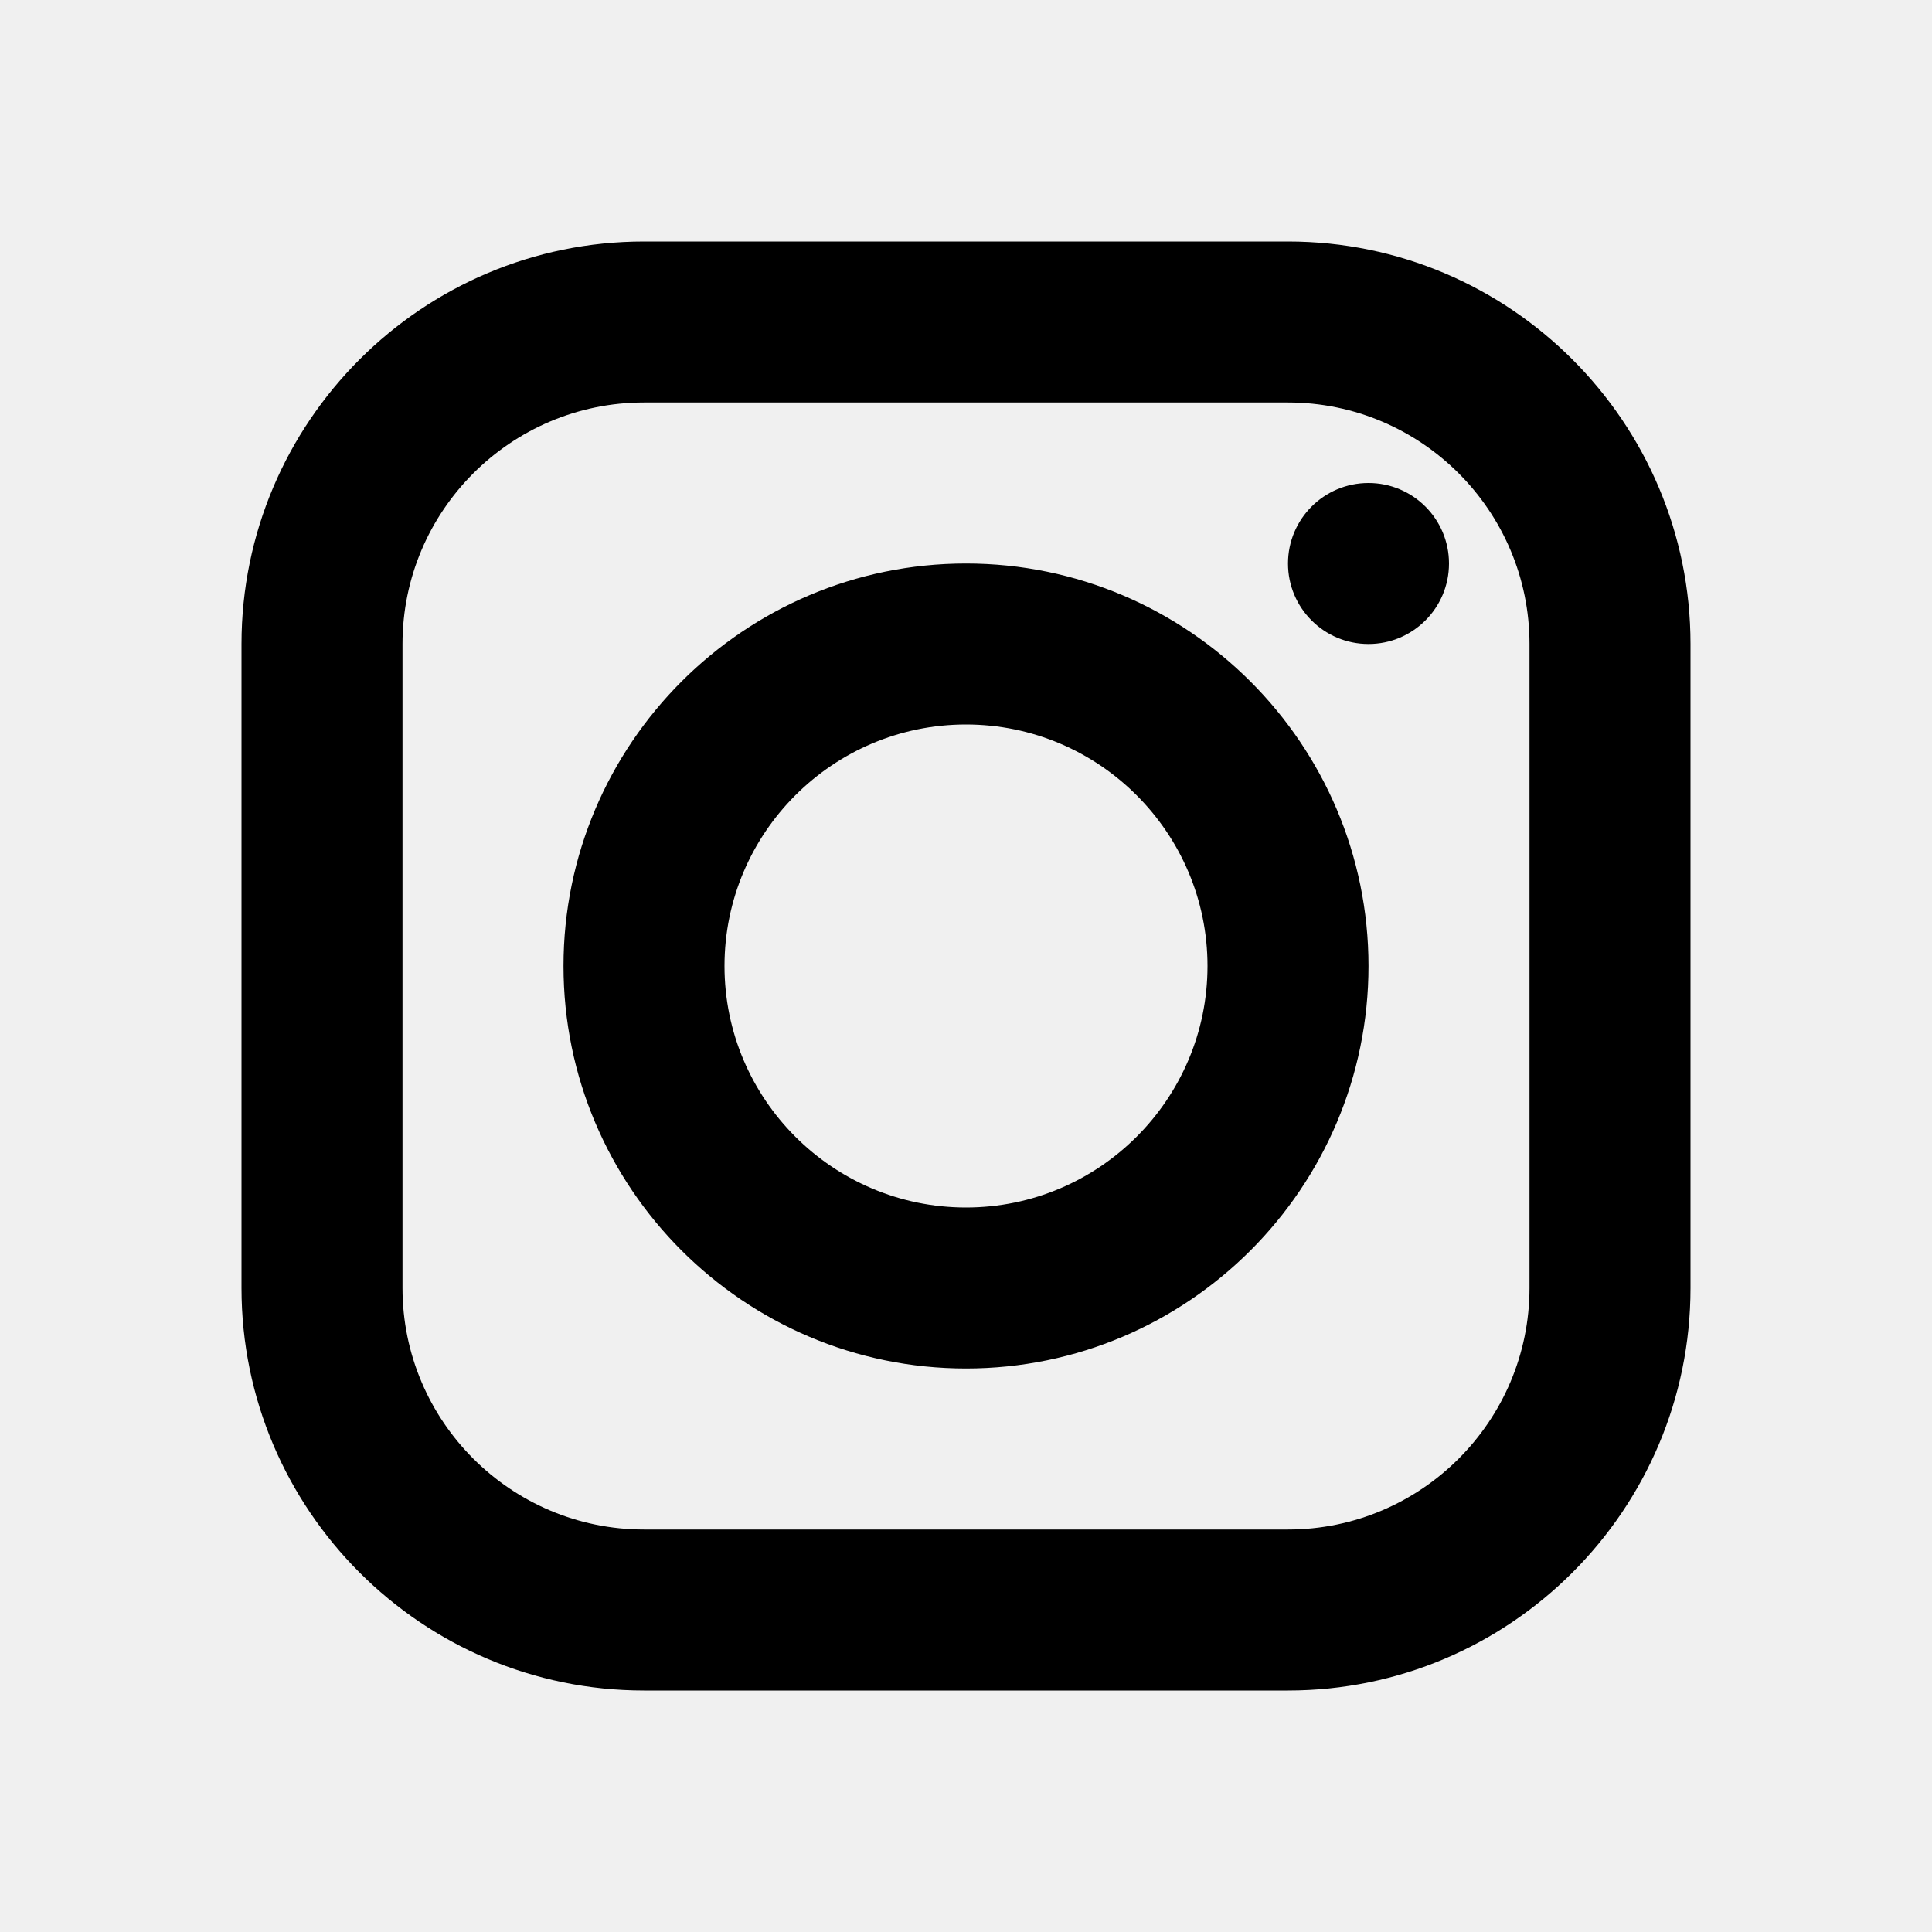
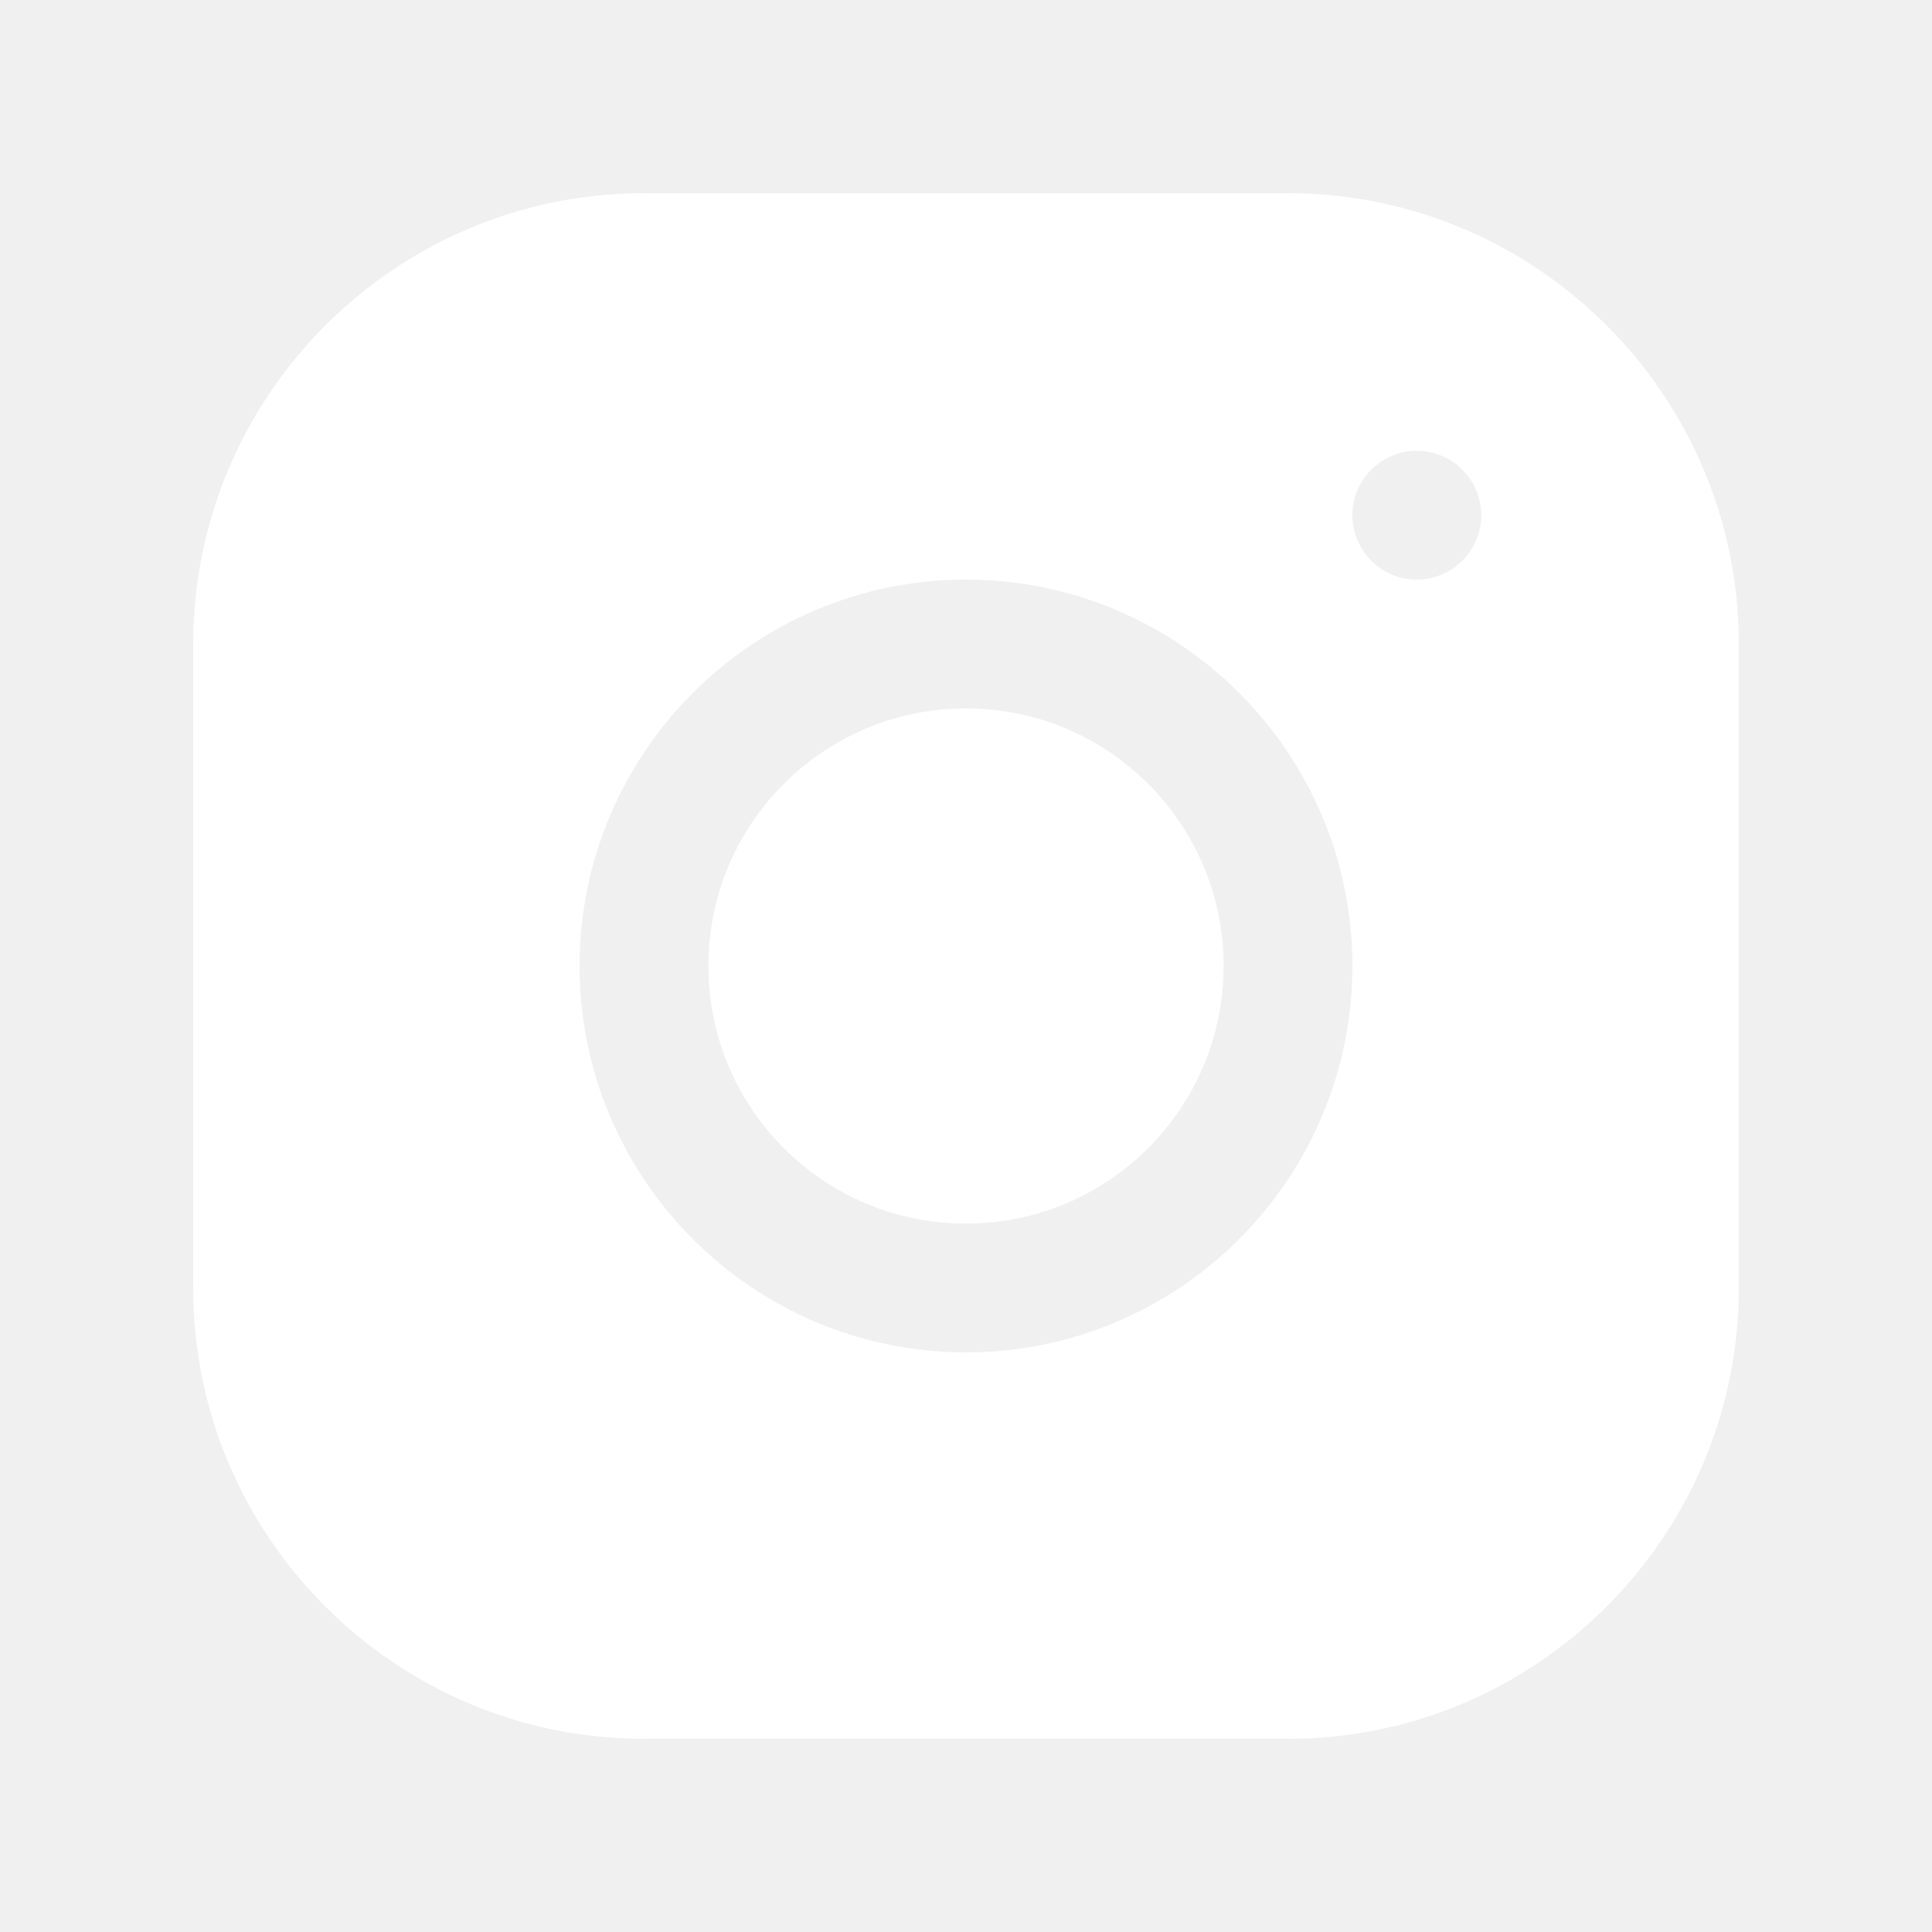
- <svg xmlns="http://www.w3.org/2000/svg" viewBox="0 0 24 24" width="24px" height="24px">
-   <path d="M 8 3 C 5.243 3 3 5.243 3 8 L 3 16 C 3 18.757 5.243 21 8 21 L 16 21 C 18.757 21 21 18.757 21 16 L 21 8 C 21 5.243 18.757 3 16 3 L 8 3 z M 8 5 L 16 5 C 17.654 5 19 6.346 19 8 L 19 16 C 19 17.654 17.654 19 16 19 L 8 19 C 6.346 19 5 17.654 5 16 L 5 8 C 5 6.346 6.346 5 8 5 z M 17 6 A 1 1 0 0 0 16 7 A 1 1 0 0 0 17 8 A 1 1 0 0 0 18 7 A 1 1 0 0 0 17 6 z M 12 7 C 9.243 7 7 9.243 7 12 C 7 14.757 9.243 17 12 17 C 14.757 17 17 14.757 17 12 C 17 9.243 14.757 7 12 7 z M 12 9 C 13.654 9 15 10.346 15 12 C 15 13.654 13.654 15 12 15 C 10.346 15 9 13.654 9 12 C 9 10.346 10.346 9 12 9 z" />
+ <svg xmlns="http://www.w3.org/2000/svg" viewBox="0 0 30 30" width="24px" height="24px">
+   <path fill="white" d="M 9.998 3 C 6.139 3 3 6.142 3 10.002 L 3 20.002 C 3 23.861 6.142 27 10.002 27 L 20.002 27 C 23.861 27 27 23.858 27 19.998 L 27 9.998 C 27 6.139 23.858 3 19.998 3 L 9.998 3 z M 22 7 C 22.552 7 23 7.448 23 8 C 23 8.552 22.552 9 22 9 C 21.448 9 21 8.552 21 8 C 21 7.448 21.448 7 22 7 z M 15 9 C 18.309 9 21 11.691 21 15 C 21 18.309 18.309 21 15 21 C 11.691 21 9 18.309 9 15 C 9 11.691 11.691 9 15 9 z M 15 11 A 4 4 0 0 0 11 15 A 4 4 0 0 0 15 19 A 4 4 0 0 0 19 15 A 4 4 0 0 0 15 11 z" />
</svg>
